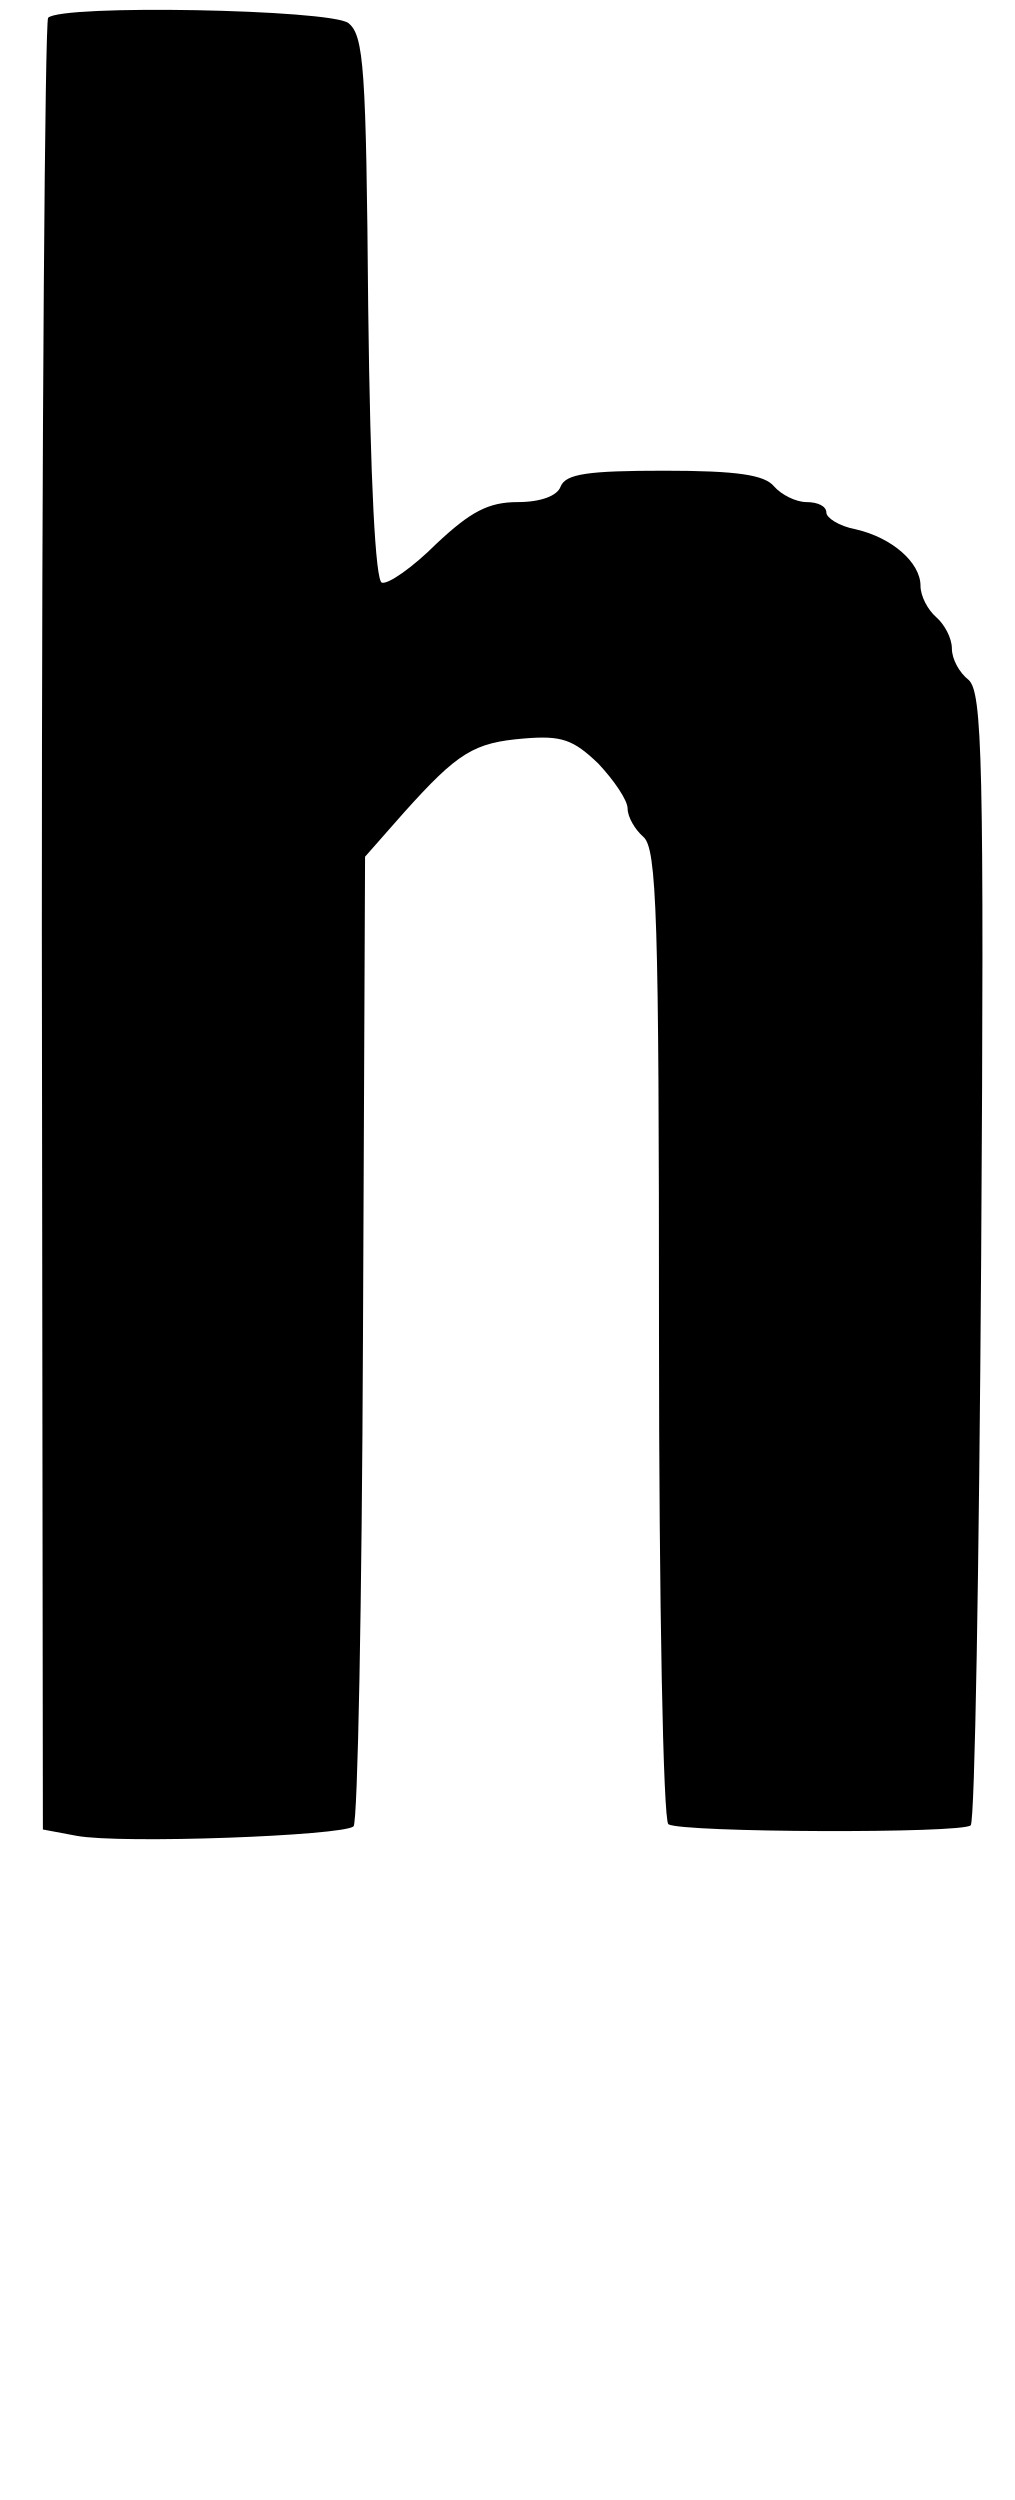
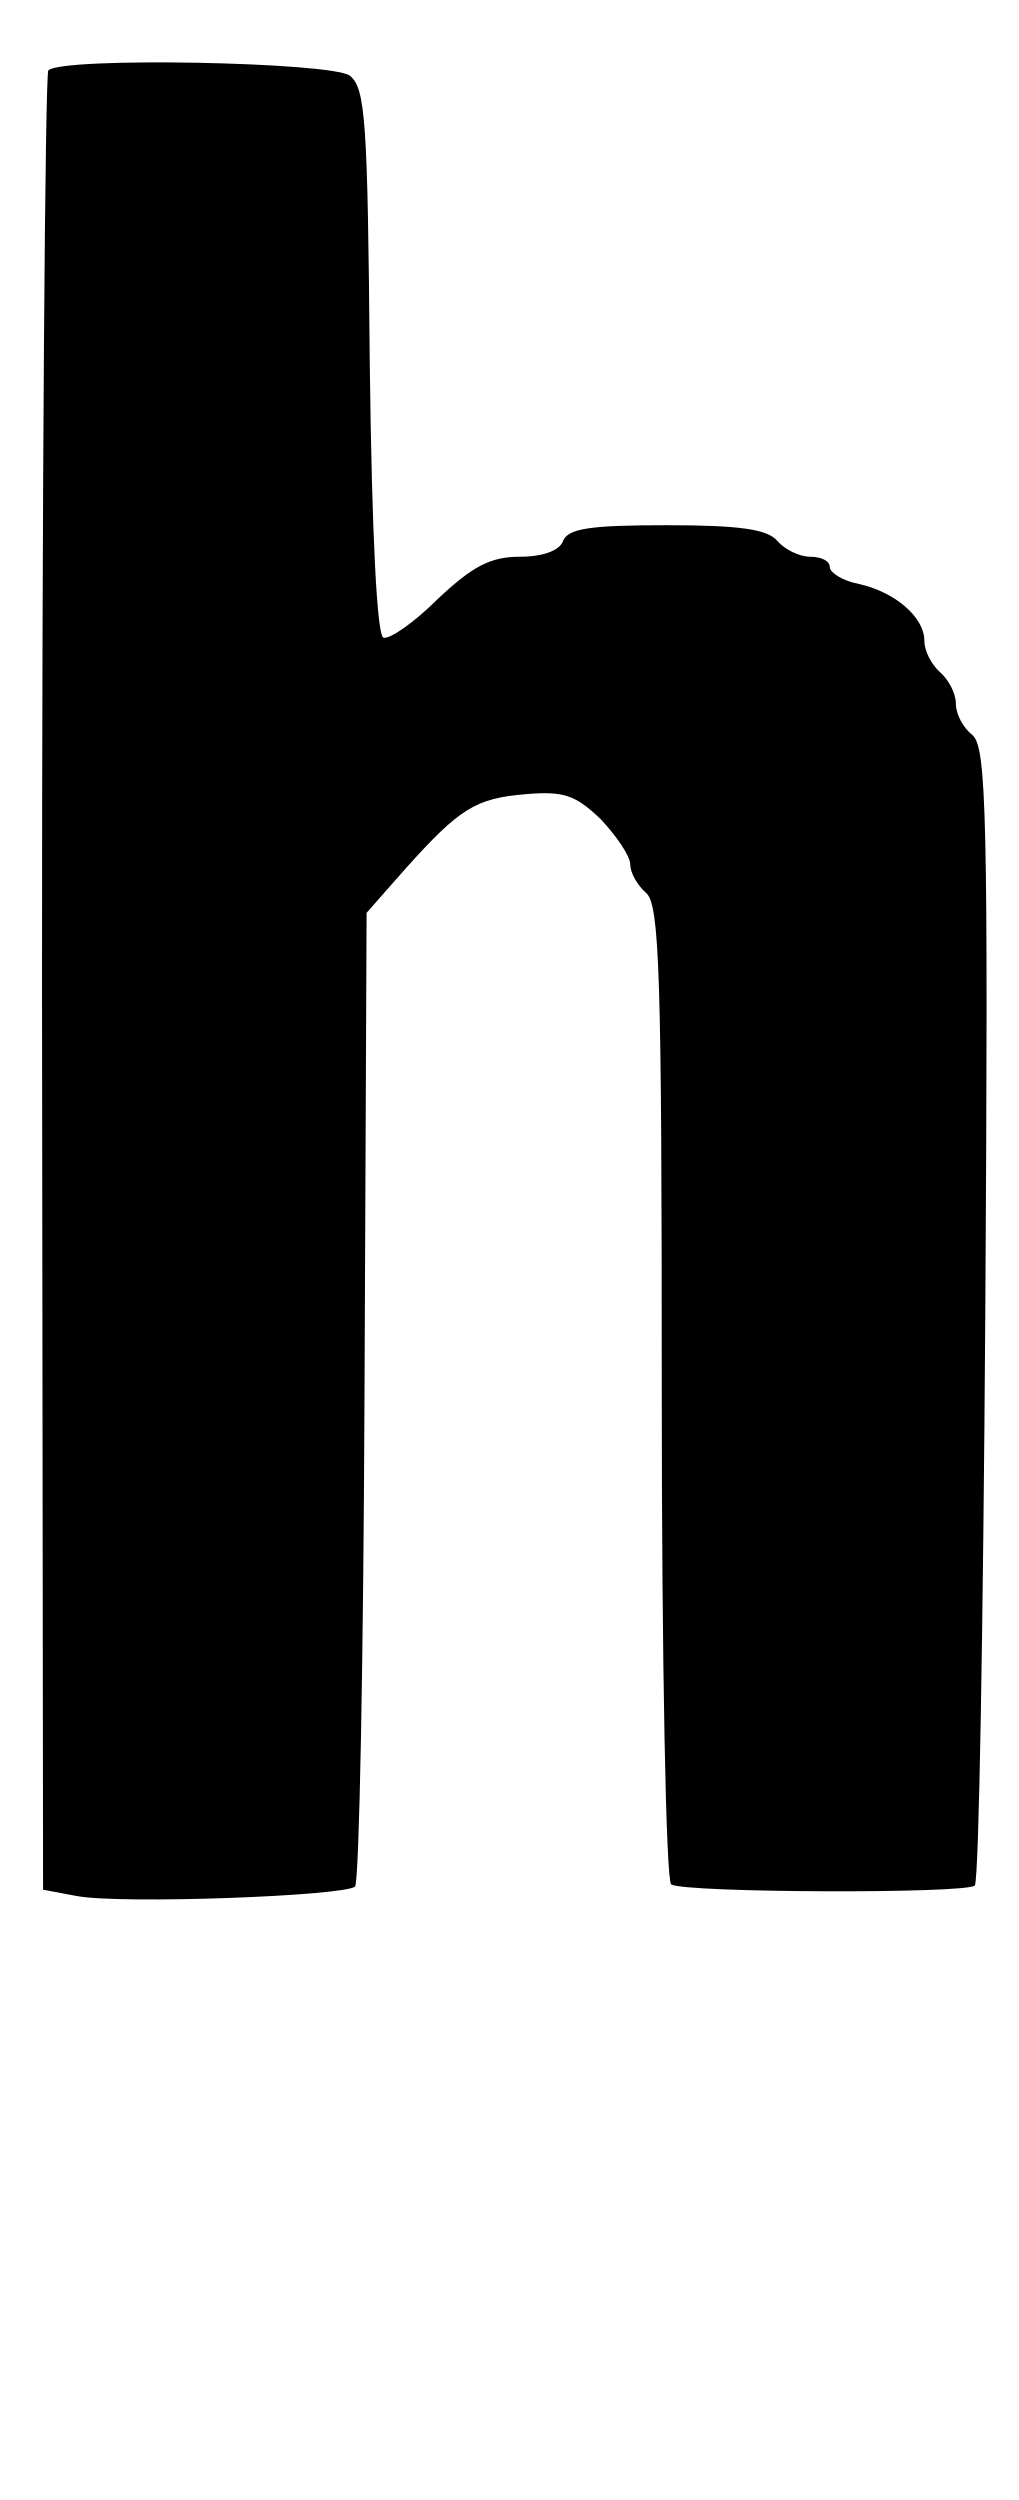
- <svg xmlns="http://www.w3.org/2000/svg" version="1.0" width="97pt" height="239pt" viewBox="0 0 97 239" preserveAspectRatio="xMidYMid meet">
-   <g transform="translate(0,239) scale(0.1,-0.1)" fill="#000000" stroke="none">
-     <path d="M46 2373 c-3 -4 -6 -395 -6 -870 l1 -862 32 -6 c42 -8 255 0 265 9 4 4 8 215 9 467 l2 460 37 42 c52 58 67 67 115 71 36 3 47 -1 71 -24 15 -16 28 -35 28 -43 0 -8 7 -20 15 -27 13 -11 15 -76 15 -476 0 -254 4 -465 9 -468 13 -8 281 -9 289 -1 4 4 8 249 10 544 3 476 1 539 -12 551 -9 7 -16 20 -16 30 0 10 -7 23 -15 30 -8 7 -15 20 -15 30 0 22 -27 46 -62 54 -16 3 -28 11 -28 16 0 6 -8 10 -19 10 -10 0 -24 7 -31 15 -9 11 -35 15 -105 15 -73 0 -94 -3 -99 -15 -3 -9 -19 -15 -41 -15 -28 0 -45 -9 -78 -40 -22 -22 -46 -39 -52 -37 -6 2 -11 95 -13 263 -2 229 -4 260 -19 272 -18 13 -274 18 -287 5z" />
+ <svg xmlns="http://www.w3.org/2000/svg" version="1.0" width="97pt" height="238pt" viewBox="0 0 97 238" preserveAspectRatio="xMidYMid meet">
+   <g transform="translate(0,238) scale(0.1,-0.1)" fill="#000000" stroke="none">
+     <path d="M46 2313 c-3 -4 -6 -395 -6 -870 l1 -862 32 -6 c42 -8 255 0 265 9 4 4 8 215 9 467 l2 460 37 42 c52 58 67 67 115 71 36 3 47 -1 71 -24 15 -16 28 -35 28 -43 0 -8 7 -20 15 -27 13 -11 15 -76 15 -476 0 -254 4 -465 9 -468 13 -8 281 -9 289 -1 4 4 8 249 10 544 3 476 1 539 -12 551 -9 7 -16 20 -16 30 0 10 -7 23 -15 30 -8 7 -15 20 -15 30 0 22 -27 46 -62 54 -16 3 -28 11 -28 16 0 6 -8 10 -19 10 -10 0 -24 7 -31 15 -9 11 -35 15 -105 15 -73 0 -94 -3 -99 -15 -3 -9 -19 -15 -41 -15 -28 0 -45 -9 -78 -40 -22 -22 -46 -39 -52 -37 -6 2 -11 95 -13 263 -2 229 -4 260 -19 272 -18 13 -274 18 -287 5z" />
  </g>
</svg>
